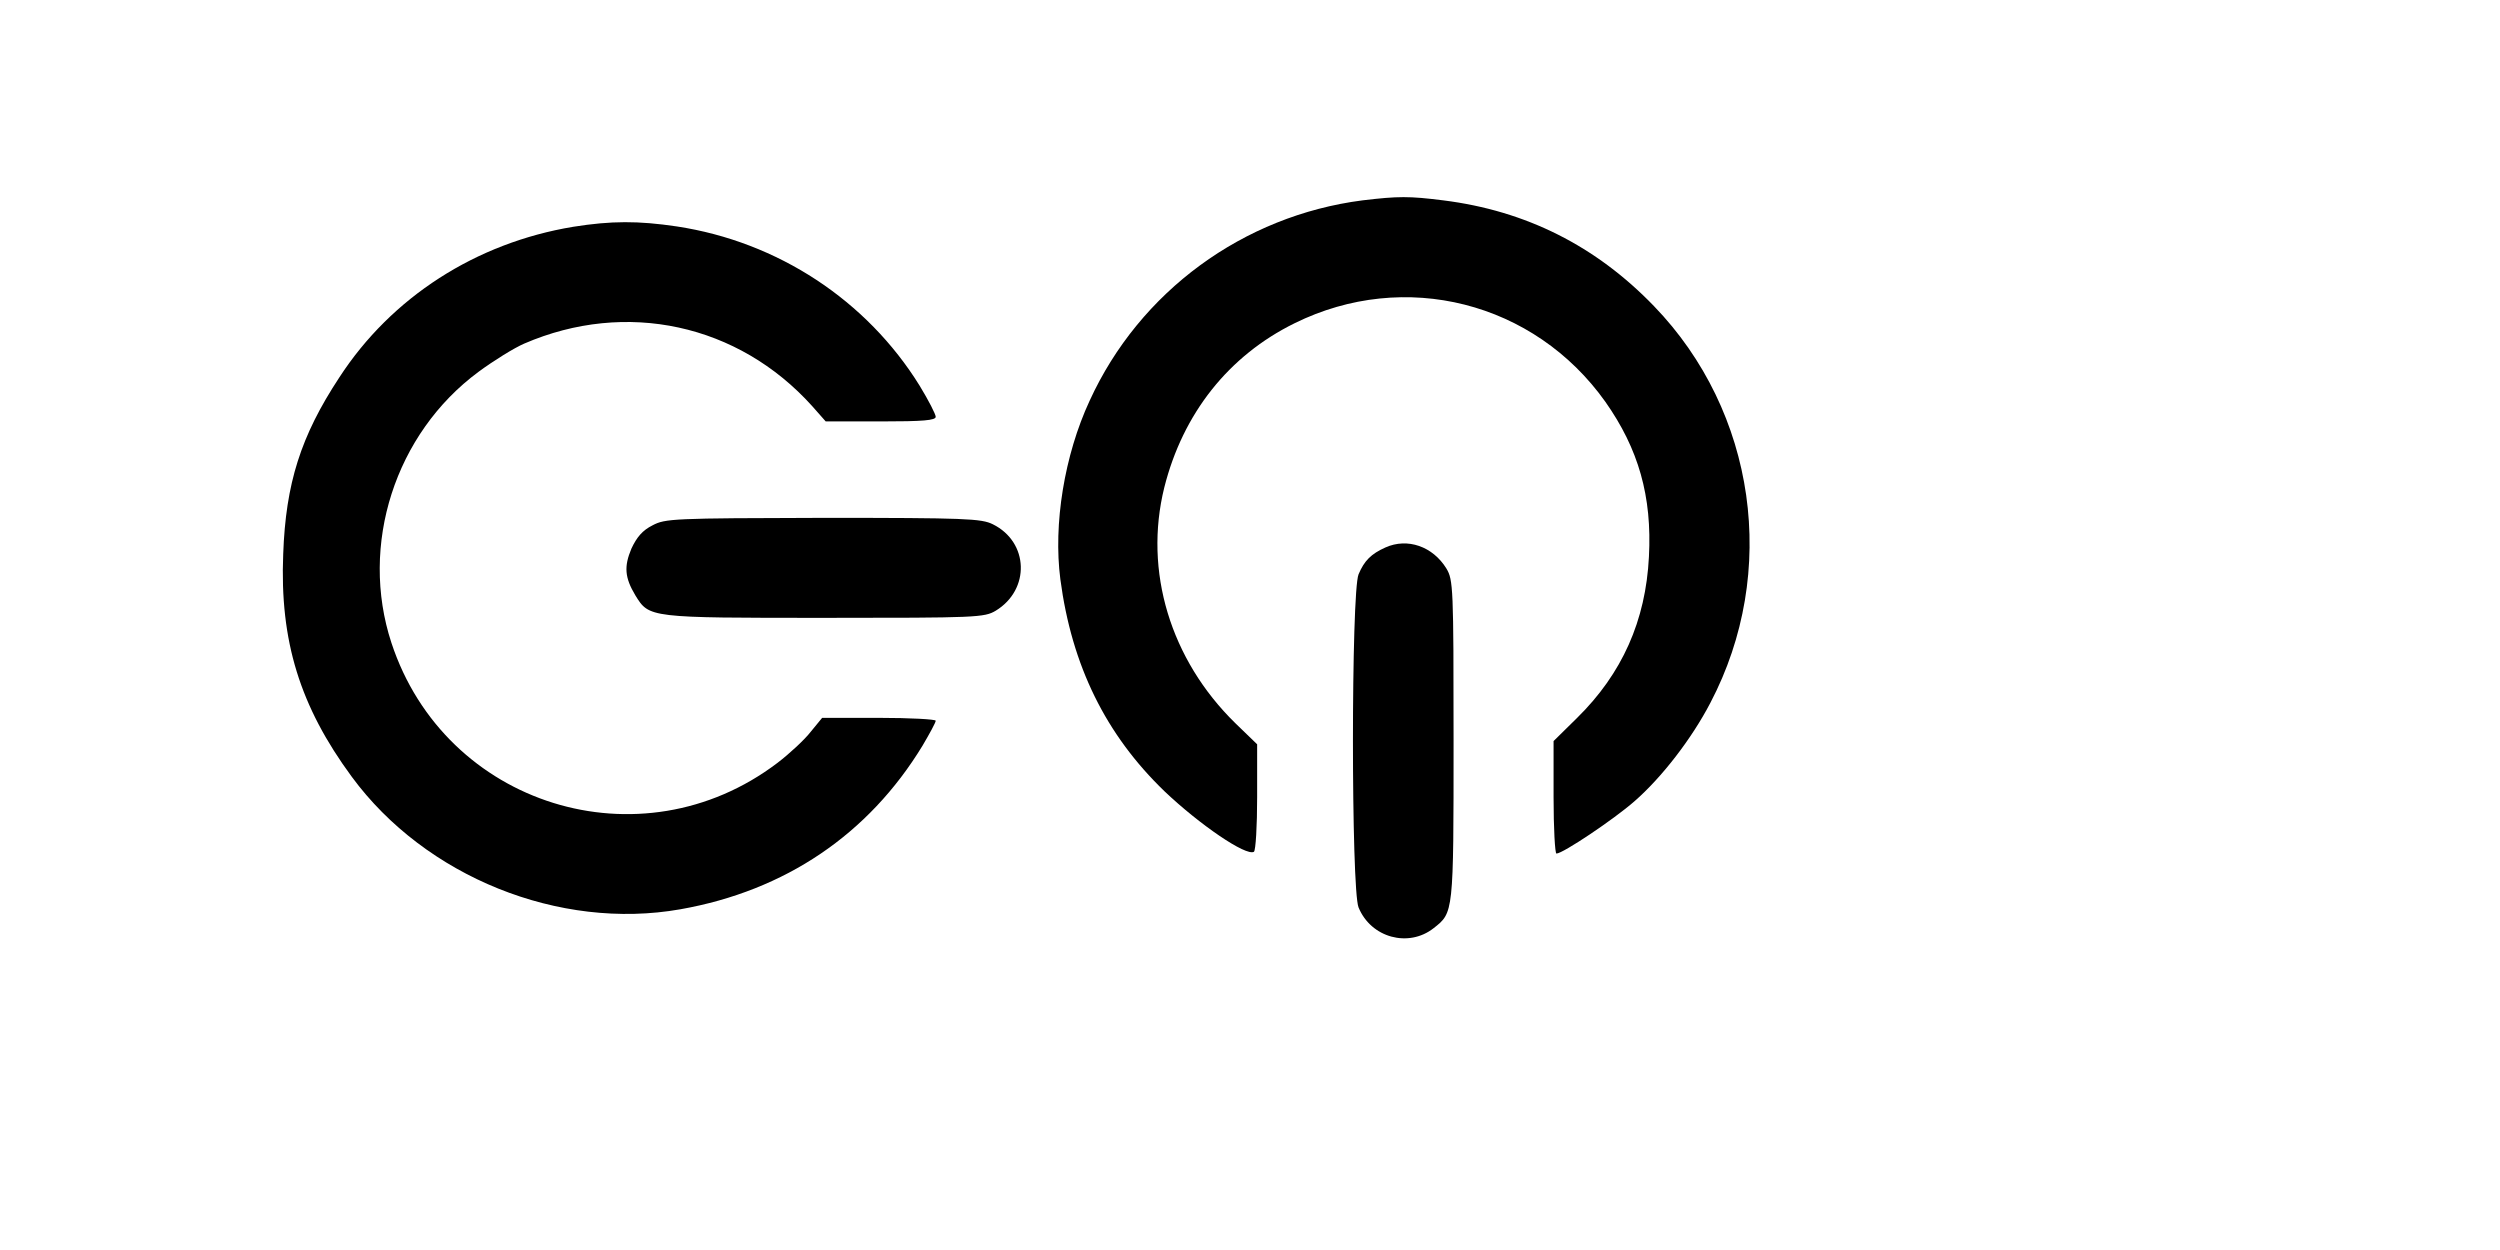
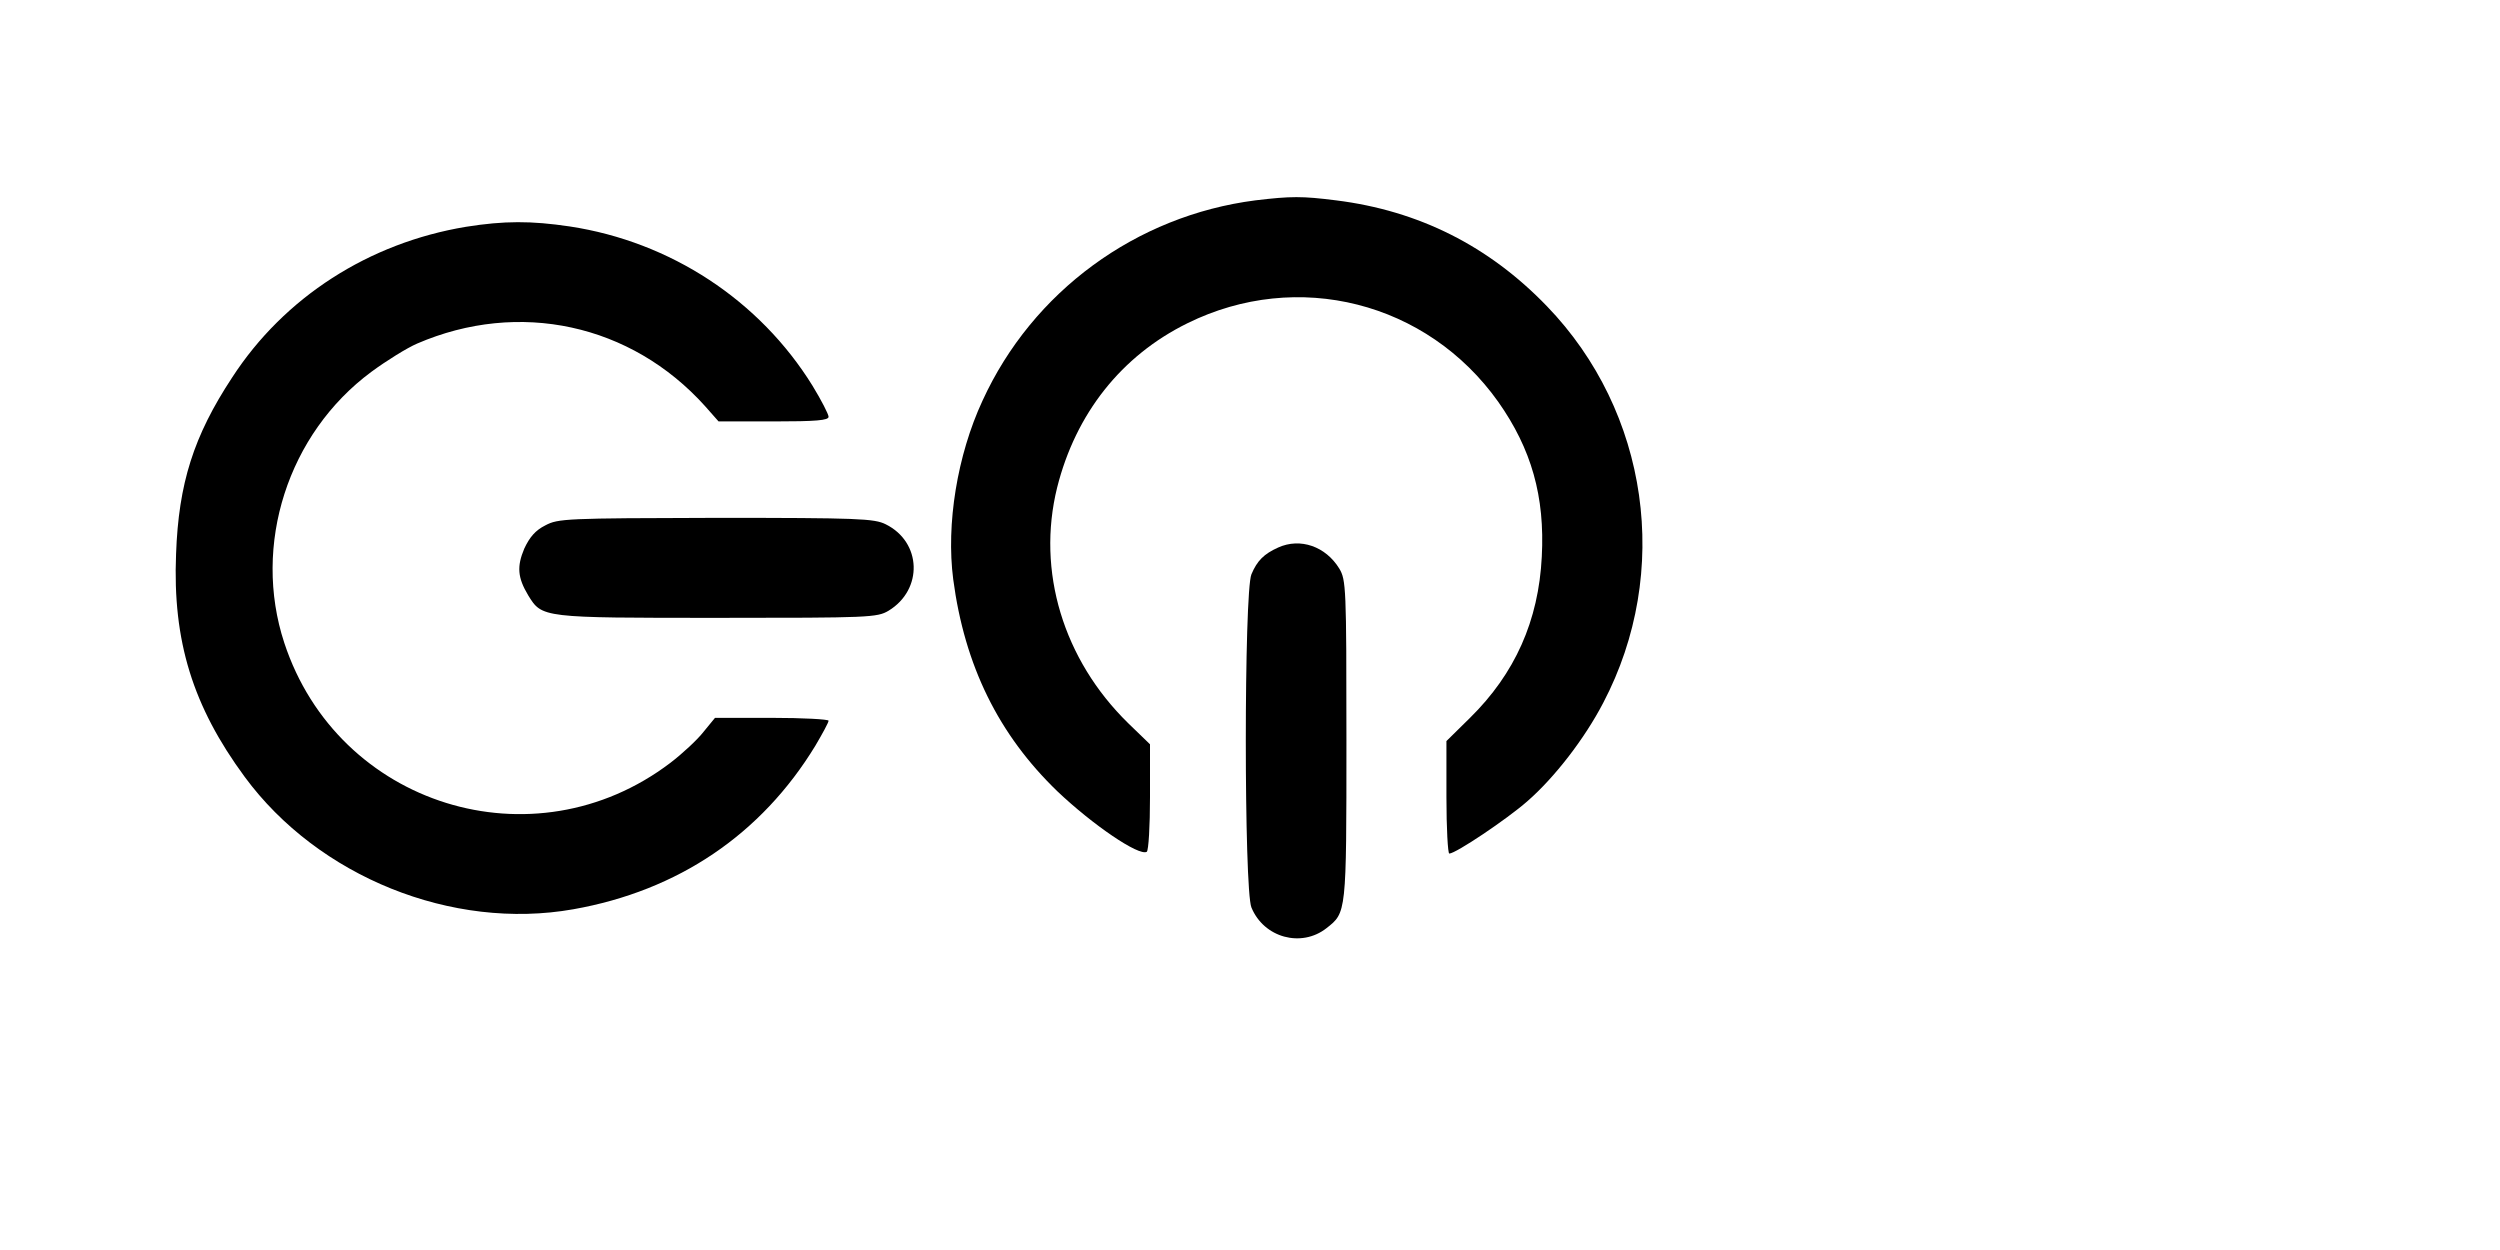
- <svg xmlns="http://www.w3.org/2000/svg" version="1.0" width="200pt" height="100pt" viewBox="120 50 320 350" preserveAspectRatio="xMidYMid meet">
+ <svg xmlns="http://www.w3.org/2000/svg" version="1.0" width="200pt" height="100pt" viewBox="150 50 320 350" preserveAspectRatio="xMidYMid meet">
  <g transform="translate(0,432) scale(0.1,-0.1)" fill="#000000" stroke="none">
    <path d="M3115 3259 c-334 -43 -624 -255 -764 -561 -71 -153 -102 -346 -82 -500 32 -242 127 -435 292 -594 98 -93 228 -182 250 -169 5 4 9 72 9 153 l0 148 -61 59 c-182 178 -257 426 -199 660 52 207 180 369 365 460 308 152 671 60 870 -220 93 -132 131 -265 122 -434 -9 -179 -75 -327 -201 -451 l-66 -65 0 -157 c0 -87 4 -158 8 -158 18 0 161 96 218 146 77 67 161 176 213 276 192 366 128 815 -158 1111 -162 168 -358 267 -590 296 -95 12 -126 12 -226 0z" />
    <path d="M905 3185 c-272 -45 -509 -197 -655 -422 -108 -164 -150 -297 -157 -494 -10 -244 47 -427 192 -624 206 -280 581 -431 920 -371 294 52 527 210 678 458 20 34 37 65 37 70 0 4 -72 8 -159 8 l-159 0 -32 -39 c-17 -22 -59 -61 -93 -87 -383 -291 -931 -120 -1081 336 -90 274 10 586 244 759 42 31 100 67 128 79 285 123 599 55 806 -175 l38 -43 154 0 c119 0 154 3 154 13 0 7 -20 46 -45 87 -148 239 -397 403 -680 446 -108 16 -183 16 -290 -1z" />
    <path d="M1127 2349 c-28 -14 -44 -33 -59 -65 -21 -50 -19 -81 11 -131 39 -63 37 -63 530 -63 427 0 447 1 479 20 97 59 93 192 -8 242 -32 16 -76 18 -475 18 -422 -1 -442 -2 -478 -21z" />
    <path d="M3179 2287 c-40 -18 -59 -37 -75 -75 -21 -50 -21 -883 0 -933 35 -85 140 -113 210 -58 56 44 56 40 56 526 0 429 -1 449 -20 481 -38 62 -109 87 -171 59z" />
  </g>
</svg>
